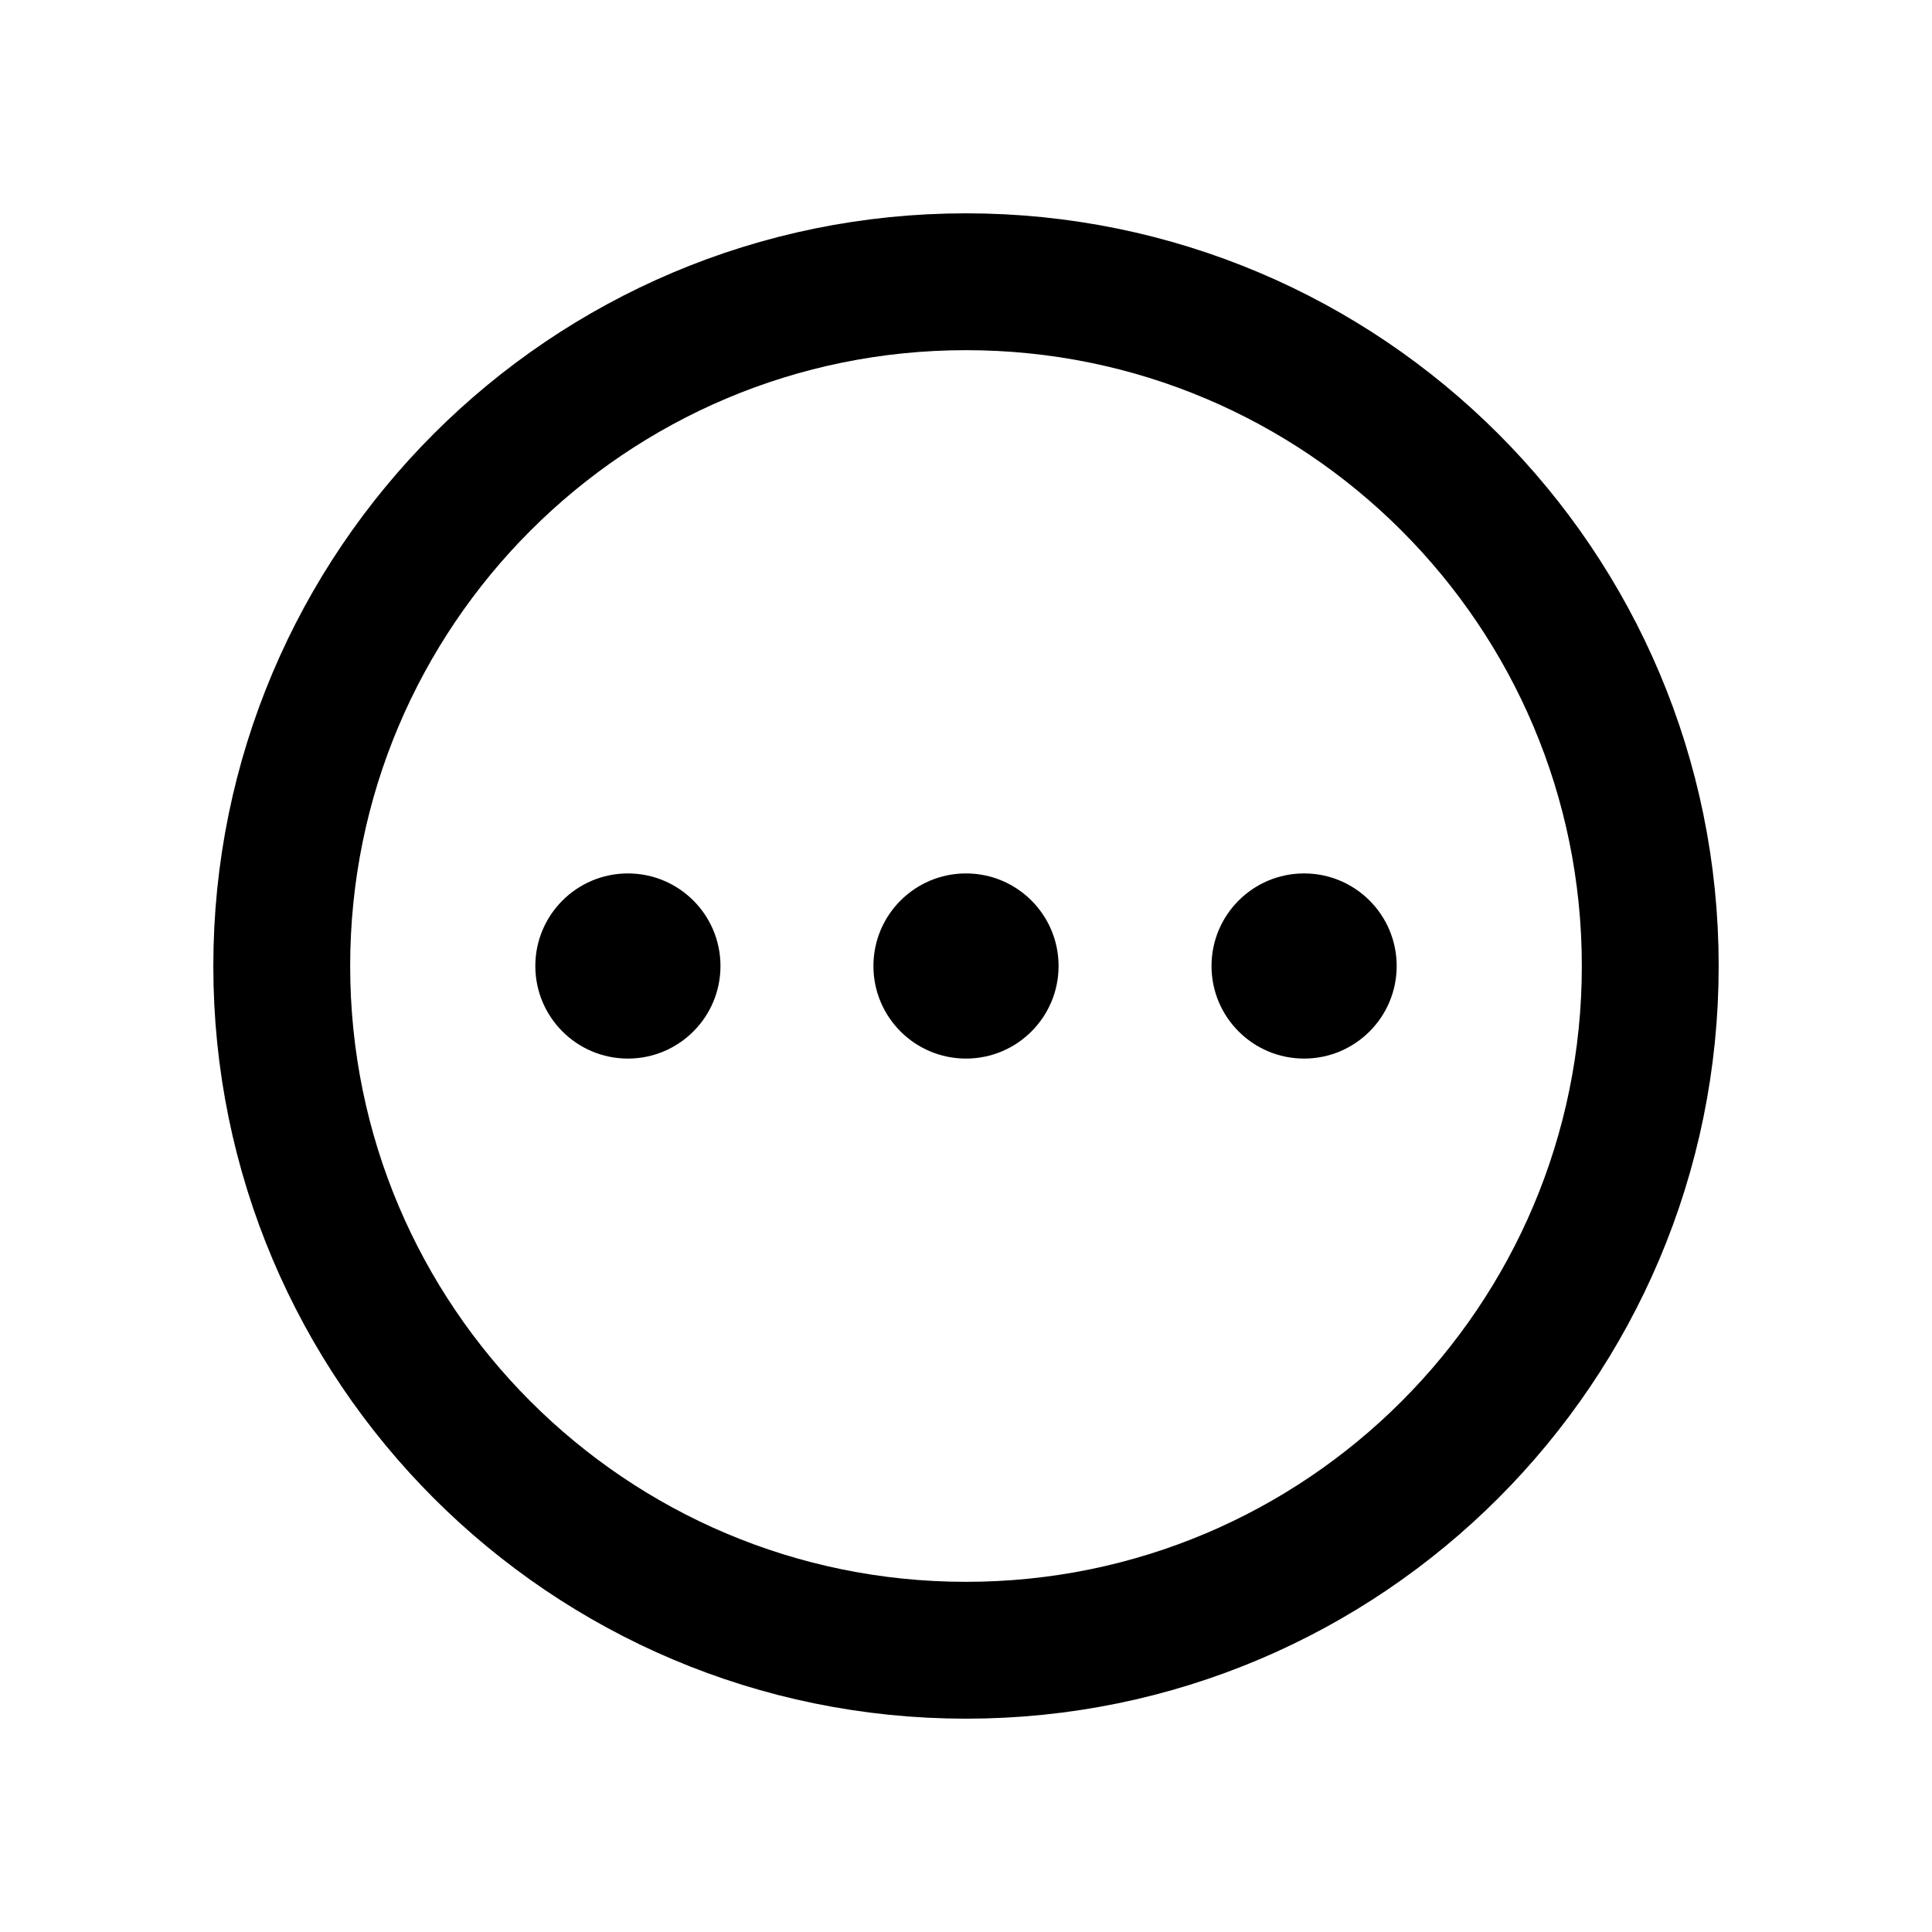
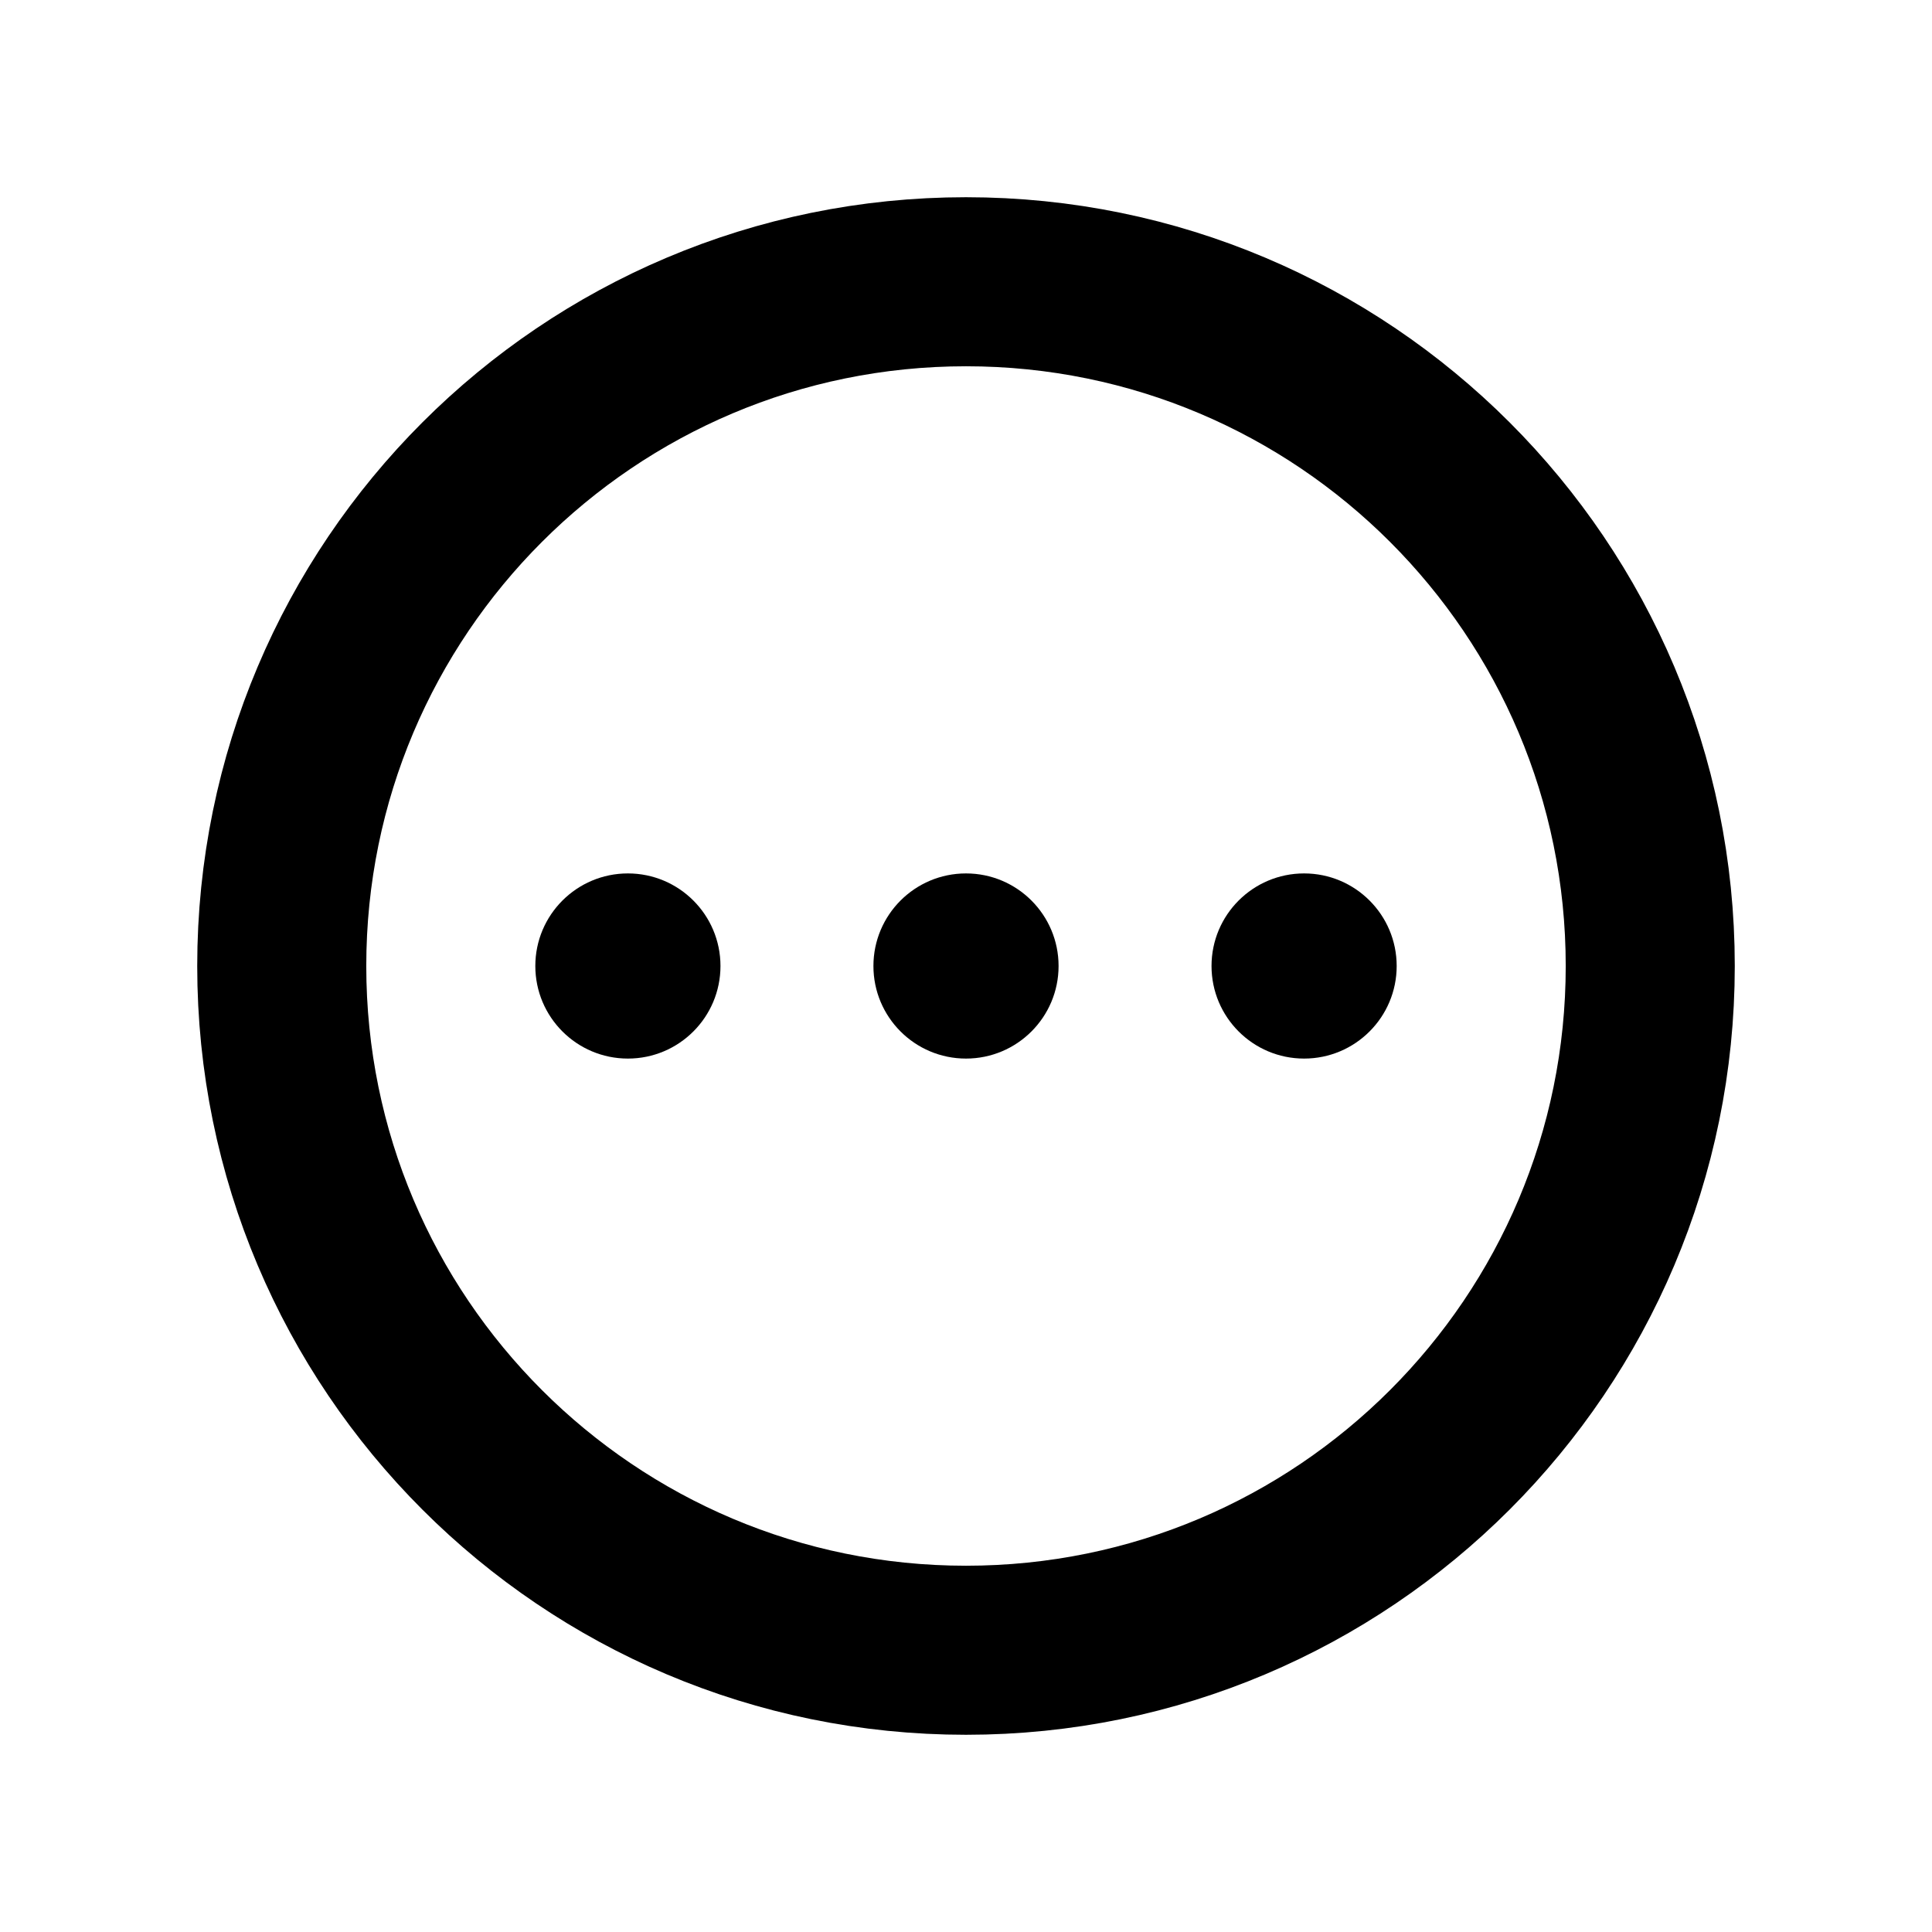
- <svg xmlns="http://www.w3.org/2000/svg" viewBox="0 0 24 24" fill="none" stroke="#000" stroke-width="1.7" stroke-linecap="round" stroke-linejoin="round">
+ <svg xmlns="http://www.w3.org/2000/svg" viewBox="0 0 24 24" fill="none" stroke="#000" stroke-width="2.1" stroke-linecap="round" stroke-linejoin="round">
  <circle cx="12" cy="12" r="8.5" />
  <circle cx="7.8" cy="12" r="1.15" fill="#000" stroke="none" />
  <circle cx="12" cy="12" r="1.15" fill="#000" stroke="none" />
  <circle cx="16.2" cy="12" r="1.15" fill="#000" stroke="none" />
</svg>
